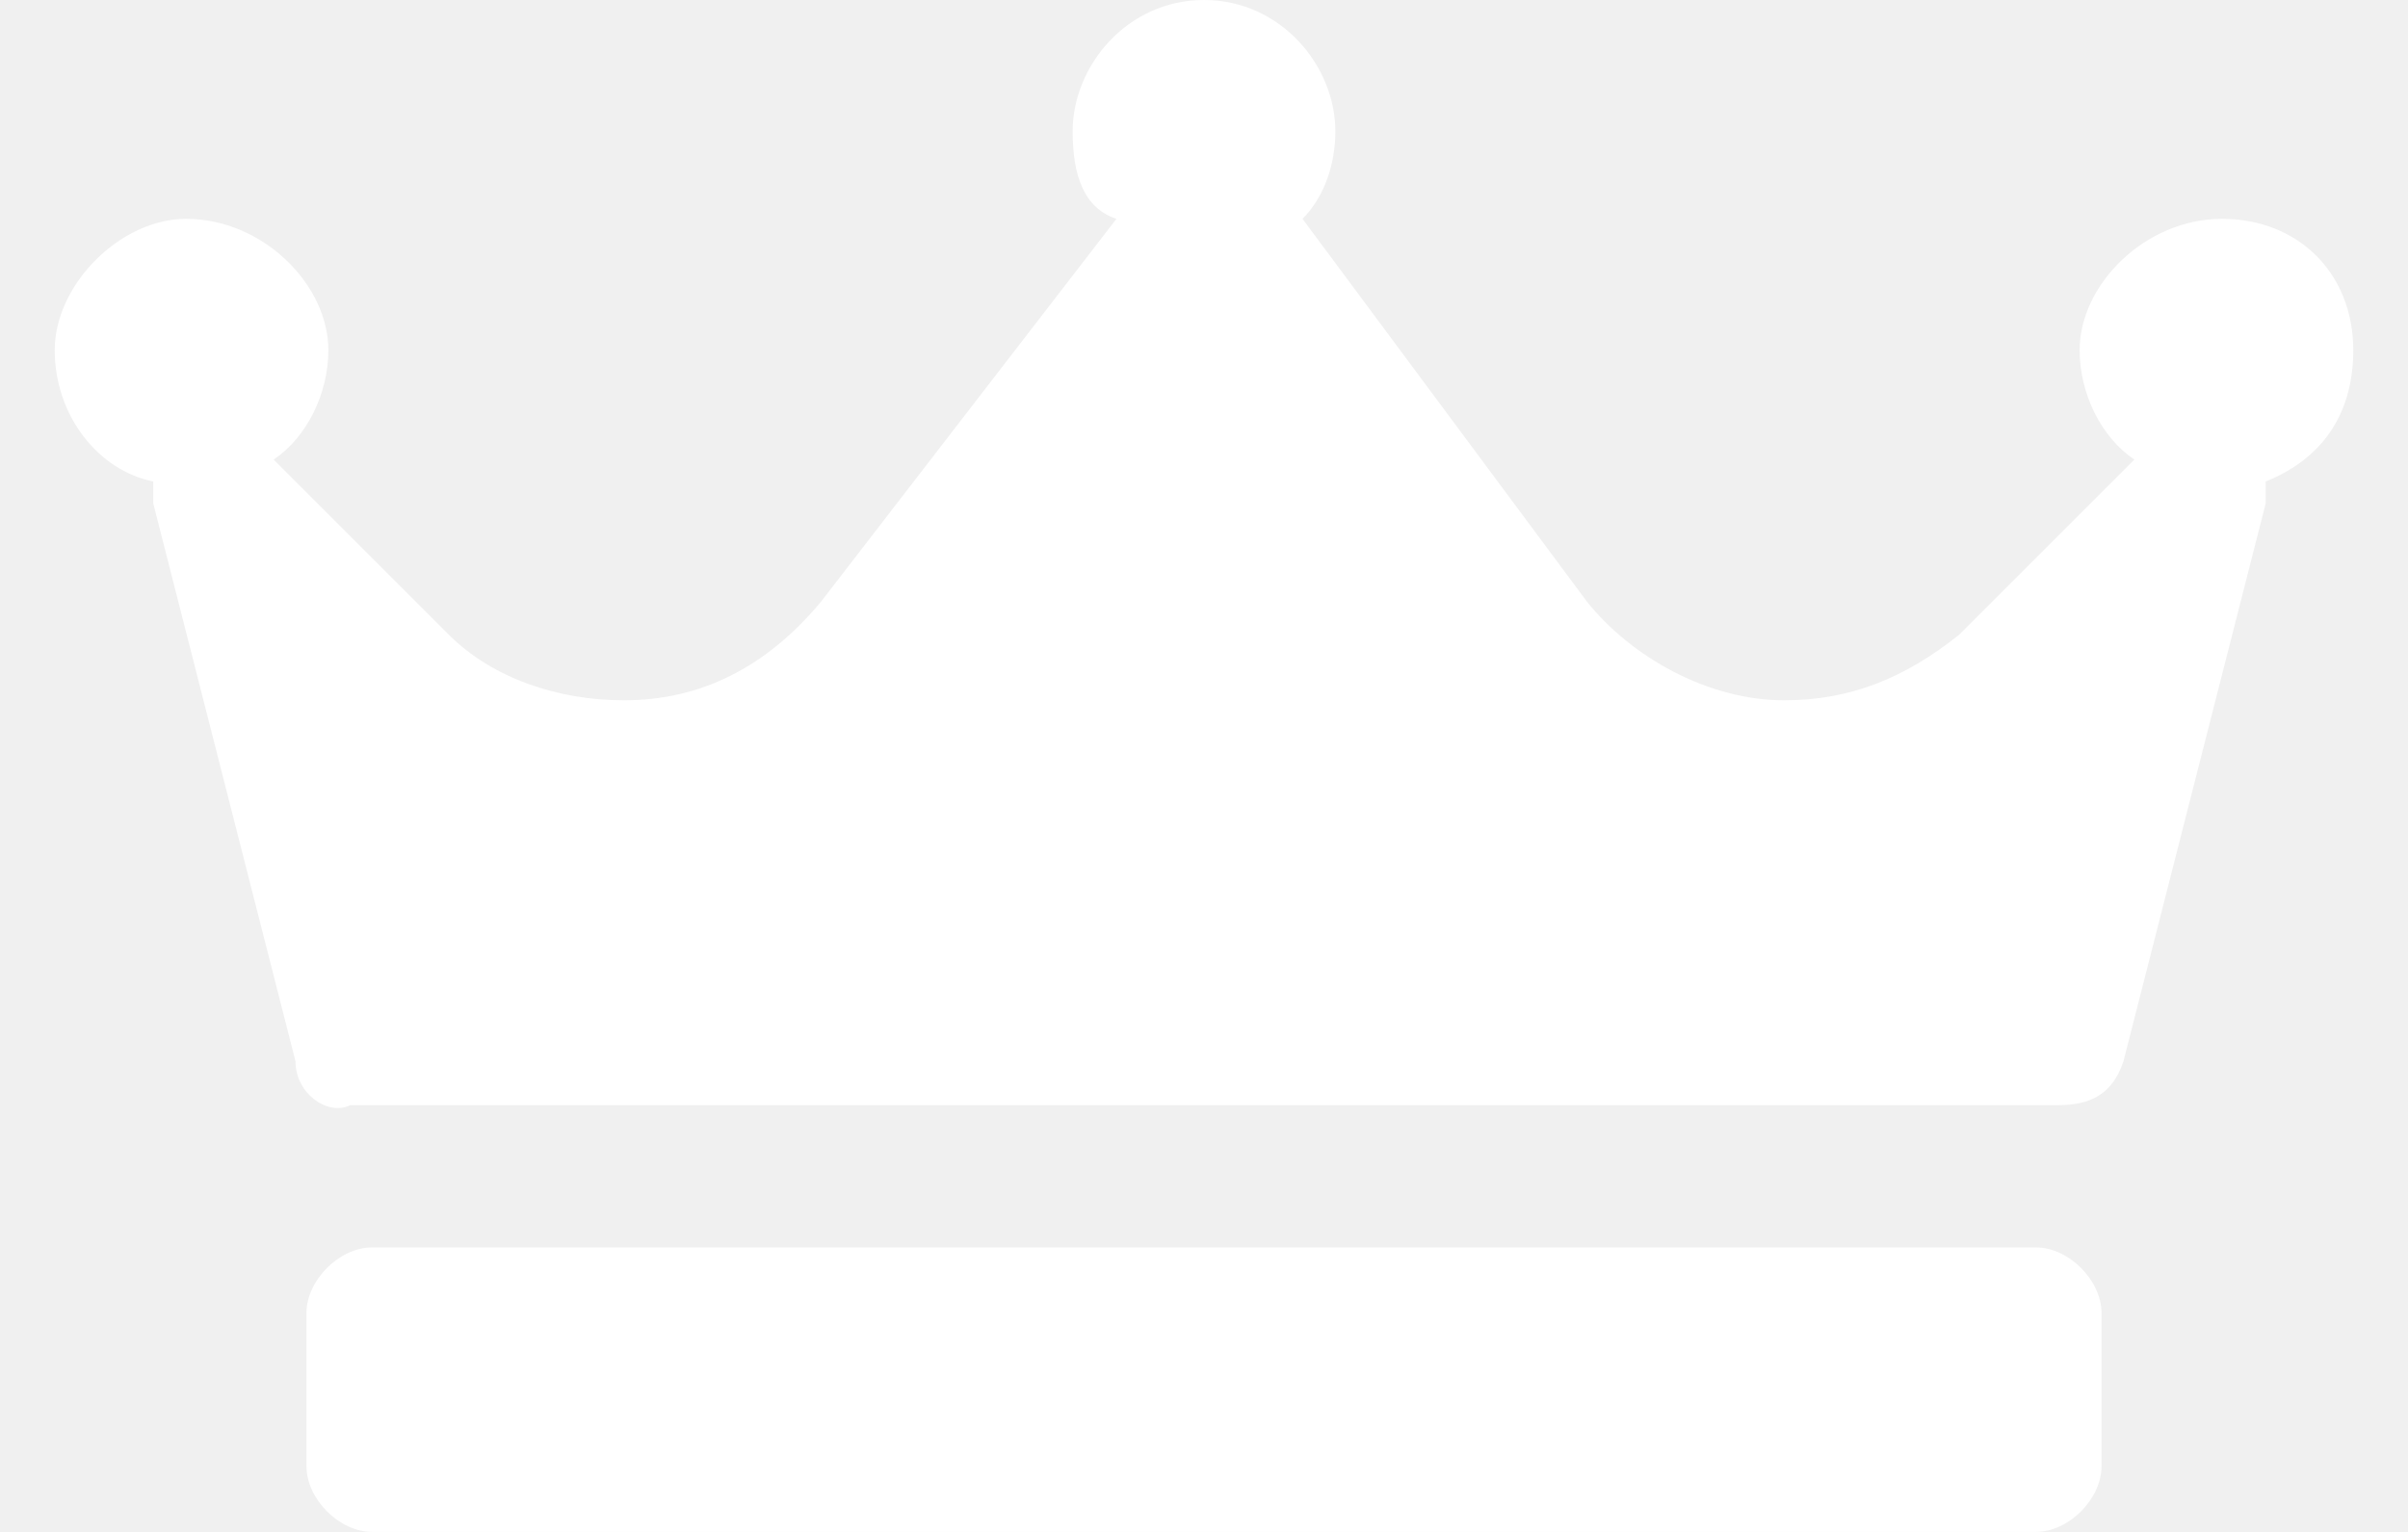
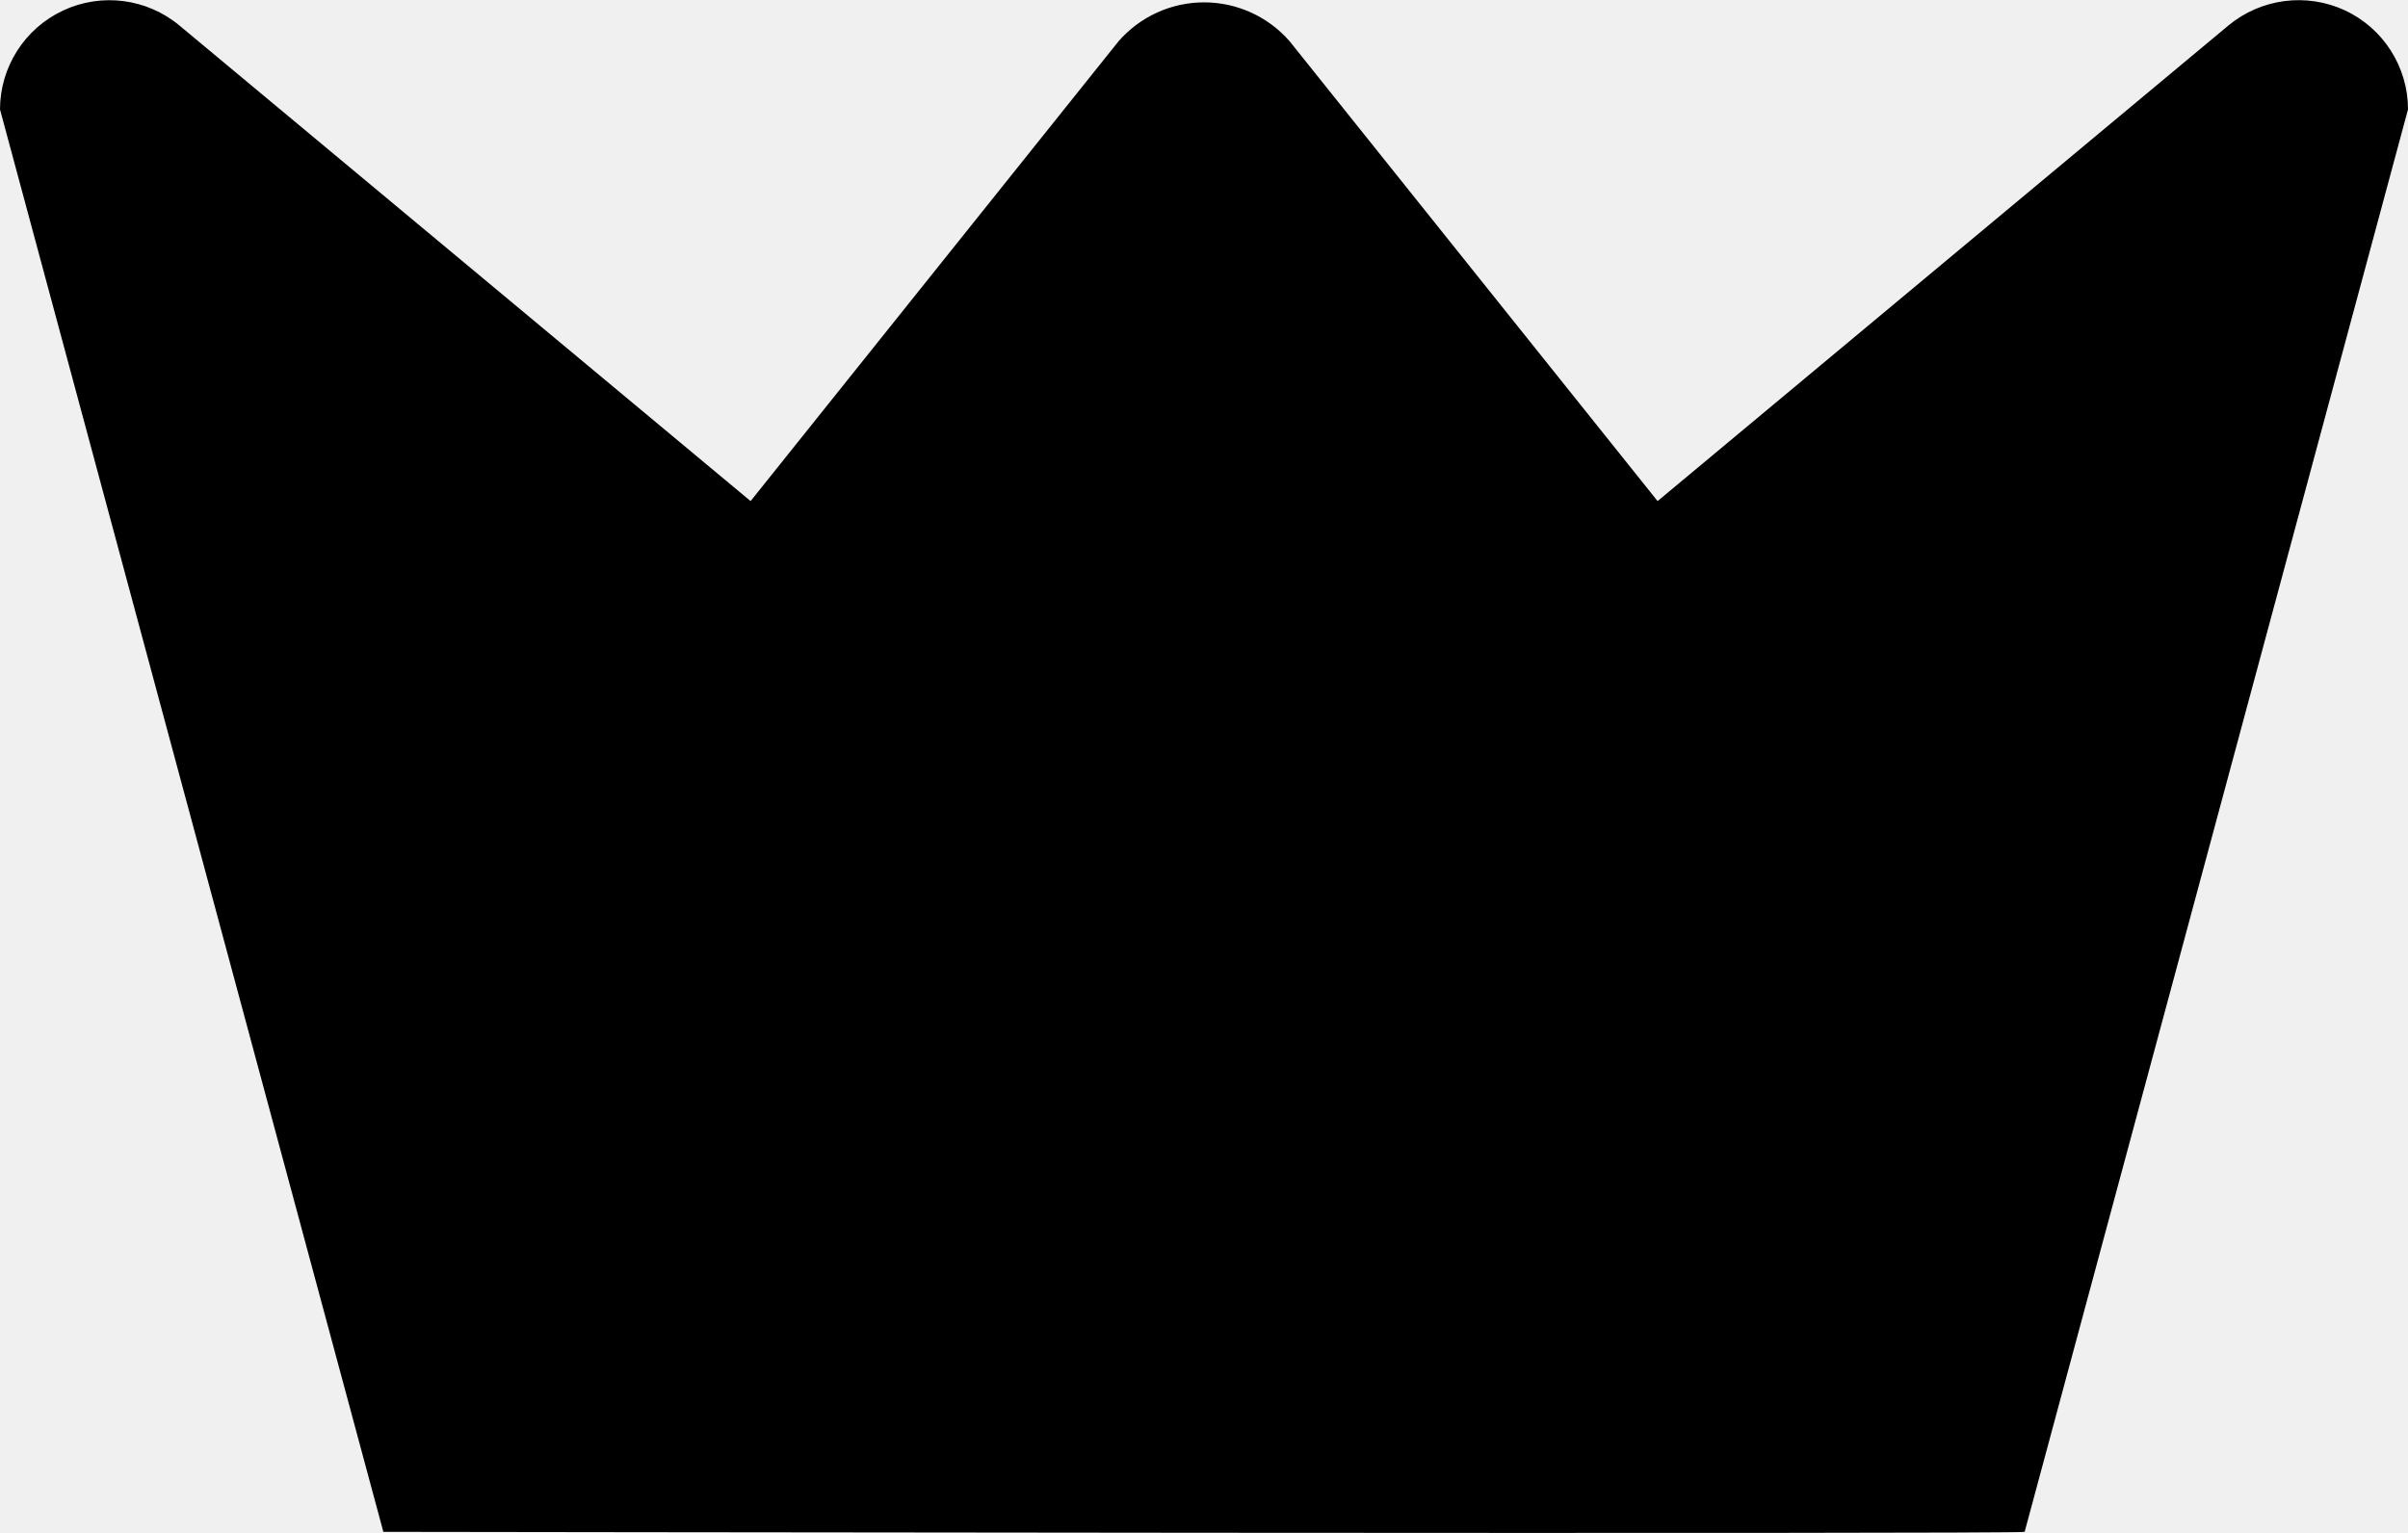
- <svg xmlns="http://www.w3.org/2000/svg" version="1.1" id="Vrstva_1" x="0px" y="0px" viewBox="0 0 22 14" enable-background="new 0 0 22 14" xml:space="preserve">
-   <g>
-     <path fill="#FFFFFF" d="M20.7,4.4c0,0.1,0,0.1,0,0.2l-1.3,5.1c-0.1,0.3-0.3,0.4-0.6,0.4l-7.8,0H3.2C3,10.2,2.7,10,2.7,9.7L1.4,4.6   c0-0.1,0-0.1,0-0.2C0.9,4.3,0.5,3.8,0.5,3.2C0.5,2.6,1.1,2,1.7,2C2.4,2,3,2.6,3,3.2C3,3.6,2.8,4,2.5,4.2l1.6,1.6   c0.4,0.4,1,0.6,1.6,0.6c0.7,0,1.3-0.3,1.8-0.9l2.7-3.5C9.9,1.9,9.8,1.6,9.8,1.2C9.8,0.6,10.3,0,11,0s1.2,0.6,1.2,1.2   c0,0.3-0.1,0.6-0.3,0.8c0,0,0,0,0,0l2.6,3.5c0.4,0.5,1.1,0.9,1.8,0.9c0.6,0,1.1-0.2,1.6-0.6l1.6-1.6C19.2,4,19,3.6,19,3.2   C19,2.6,19.6,2,20.3,2s1.2,0.5,1.2,1.2C21.5,3.8,21.2,4.2,20.7,4.4L20.7,4.4z M19.2,12c0-0.3-0.3-0.6-0.6-0.6H3.4   c-0.3,0-0.6,0.3-0.6,0.6v1.4c0,0.3,0.3,0.6,0.6,0.6h15.2c0.3,0,0.6-0.3,0.6-0.6V12z" />
-   </g>
+ <svg xmlns="http://www.w3.org/2000/svg" viewBox="0 0 12.563 8">
+   <path fill="currentColor" d="M12.234.054a.575.575 0 00-.608.079L8.648 2.615l-1.92-2.4a.592.592 0 00-.892 0l-1.92 2.4L.936.133A.571.571 0 000 .571l2 7.423c.049 0 8.563.013 8.563 0l2-7.423a.571.571 0 00-.329-.517z" />
</svg>
